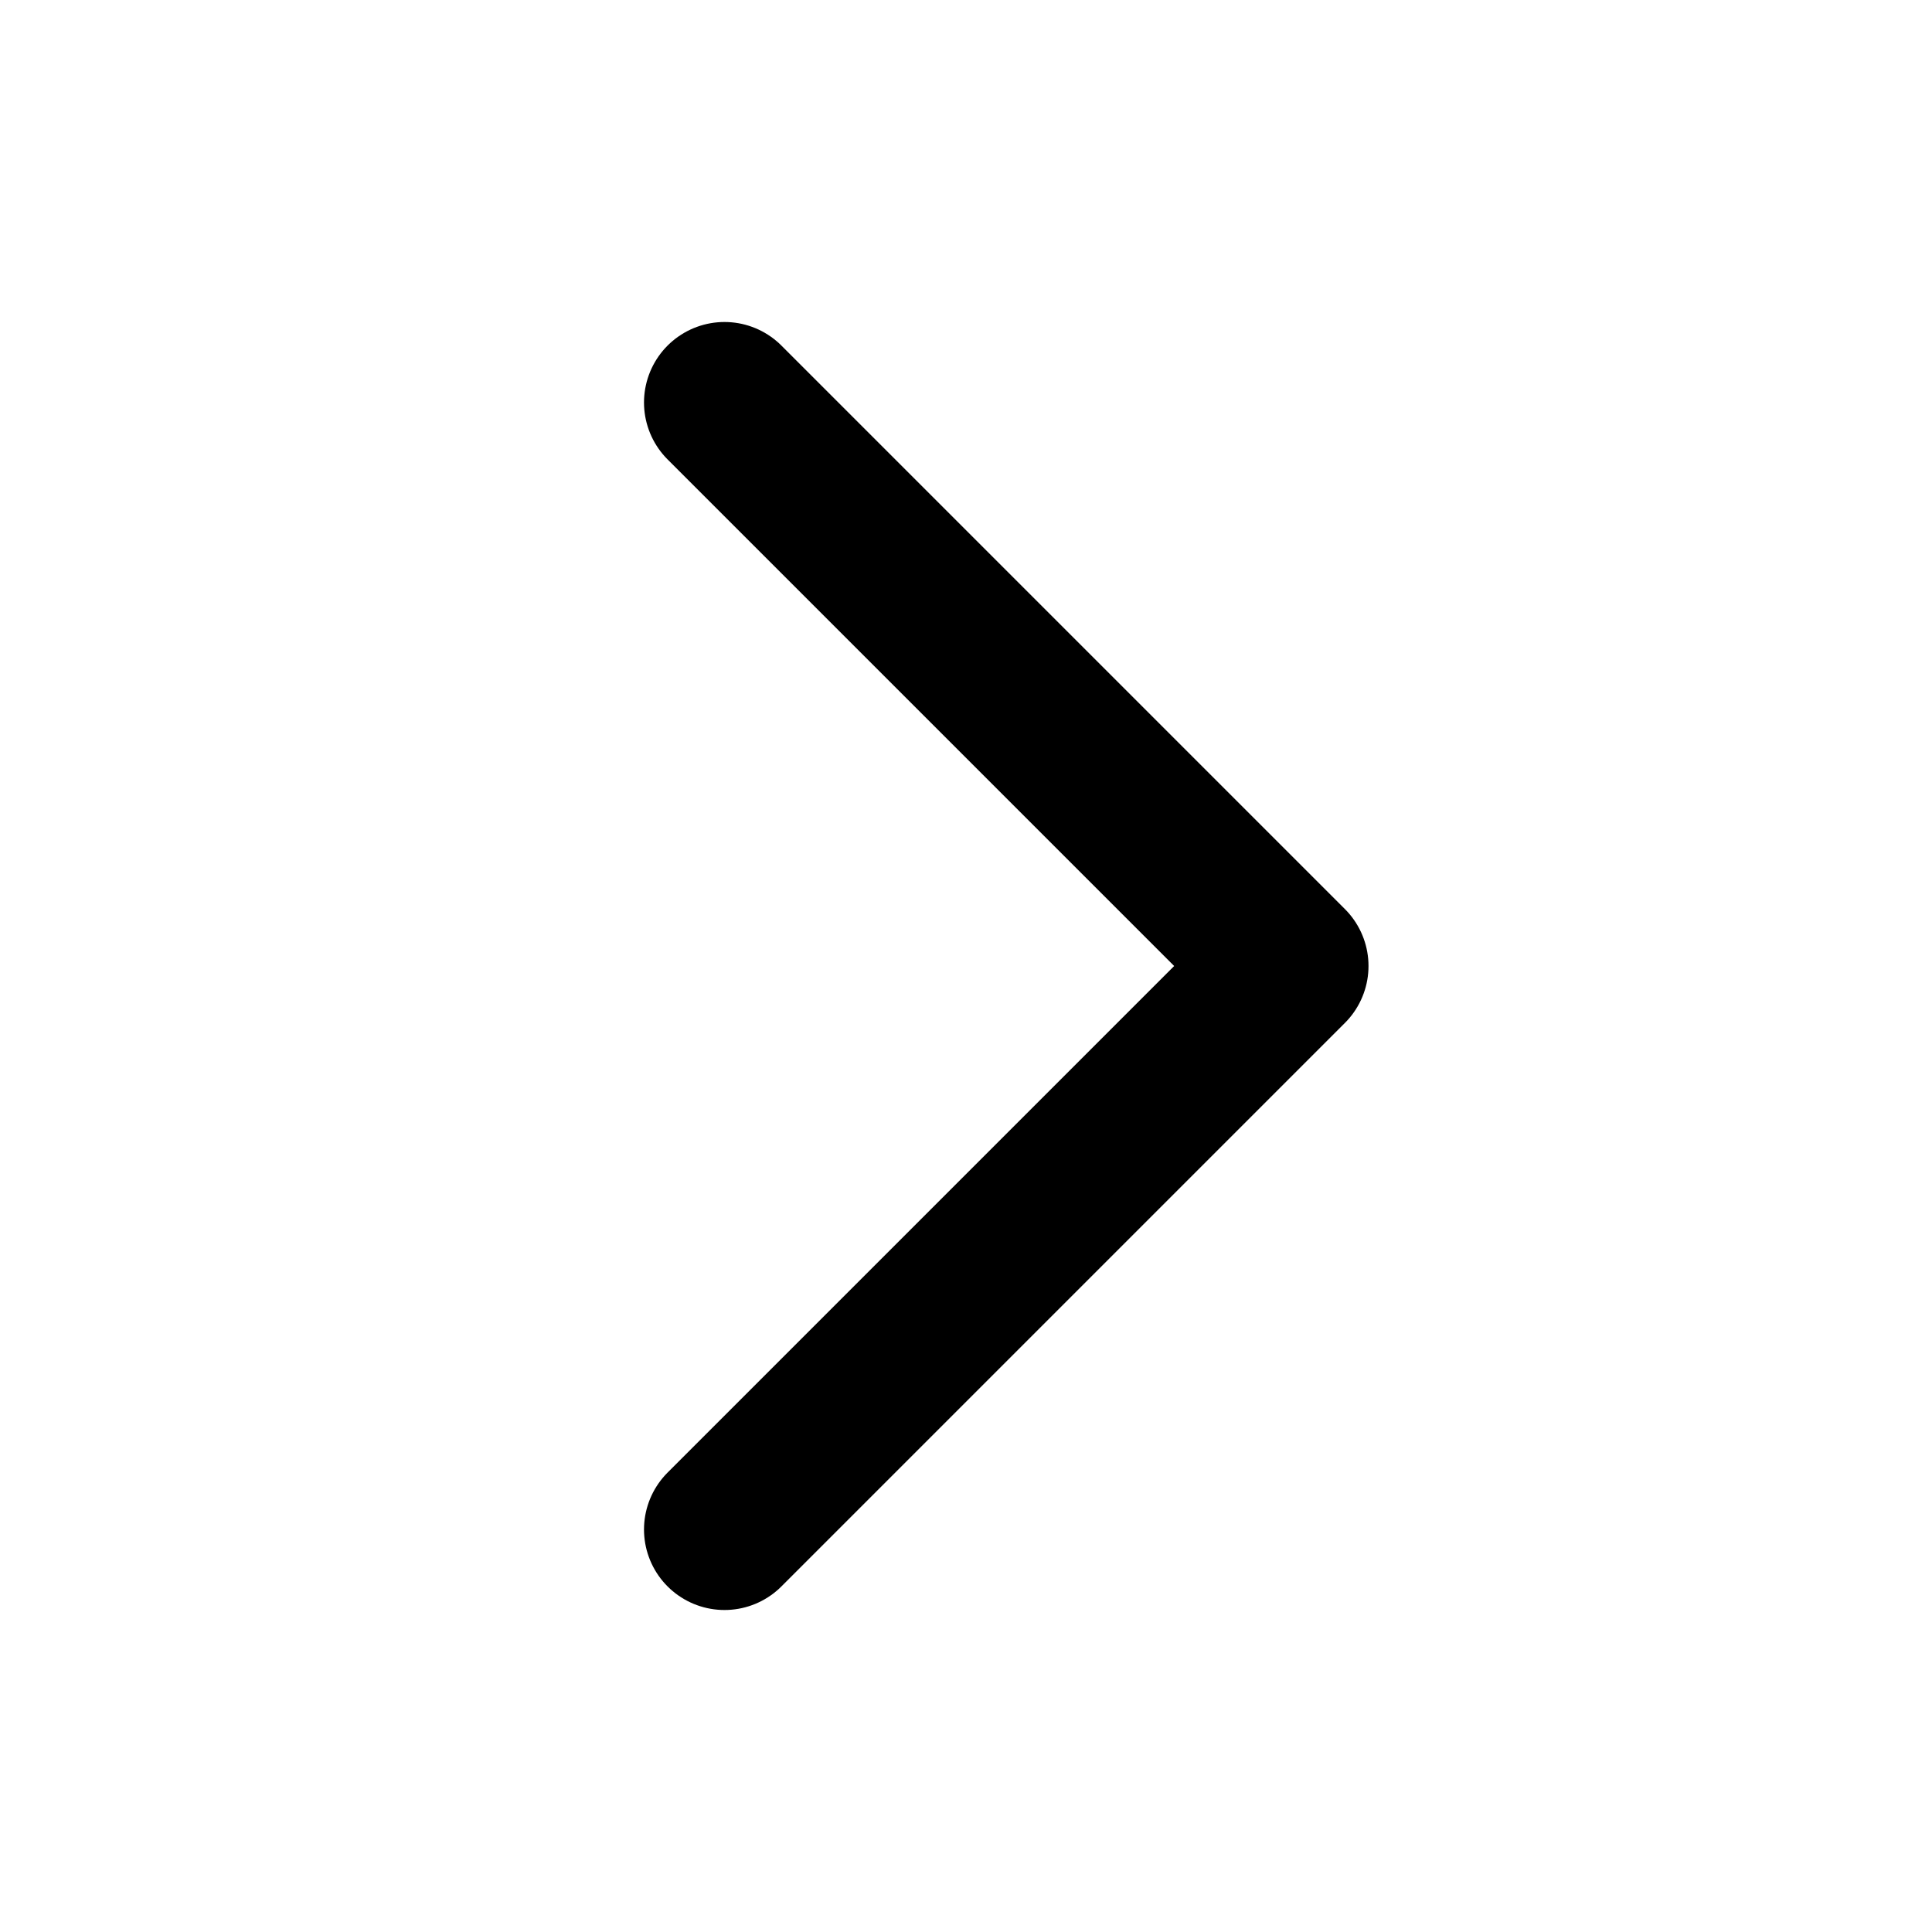
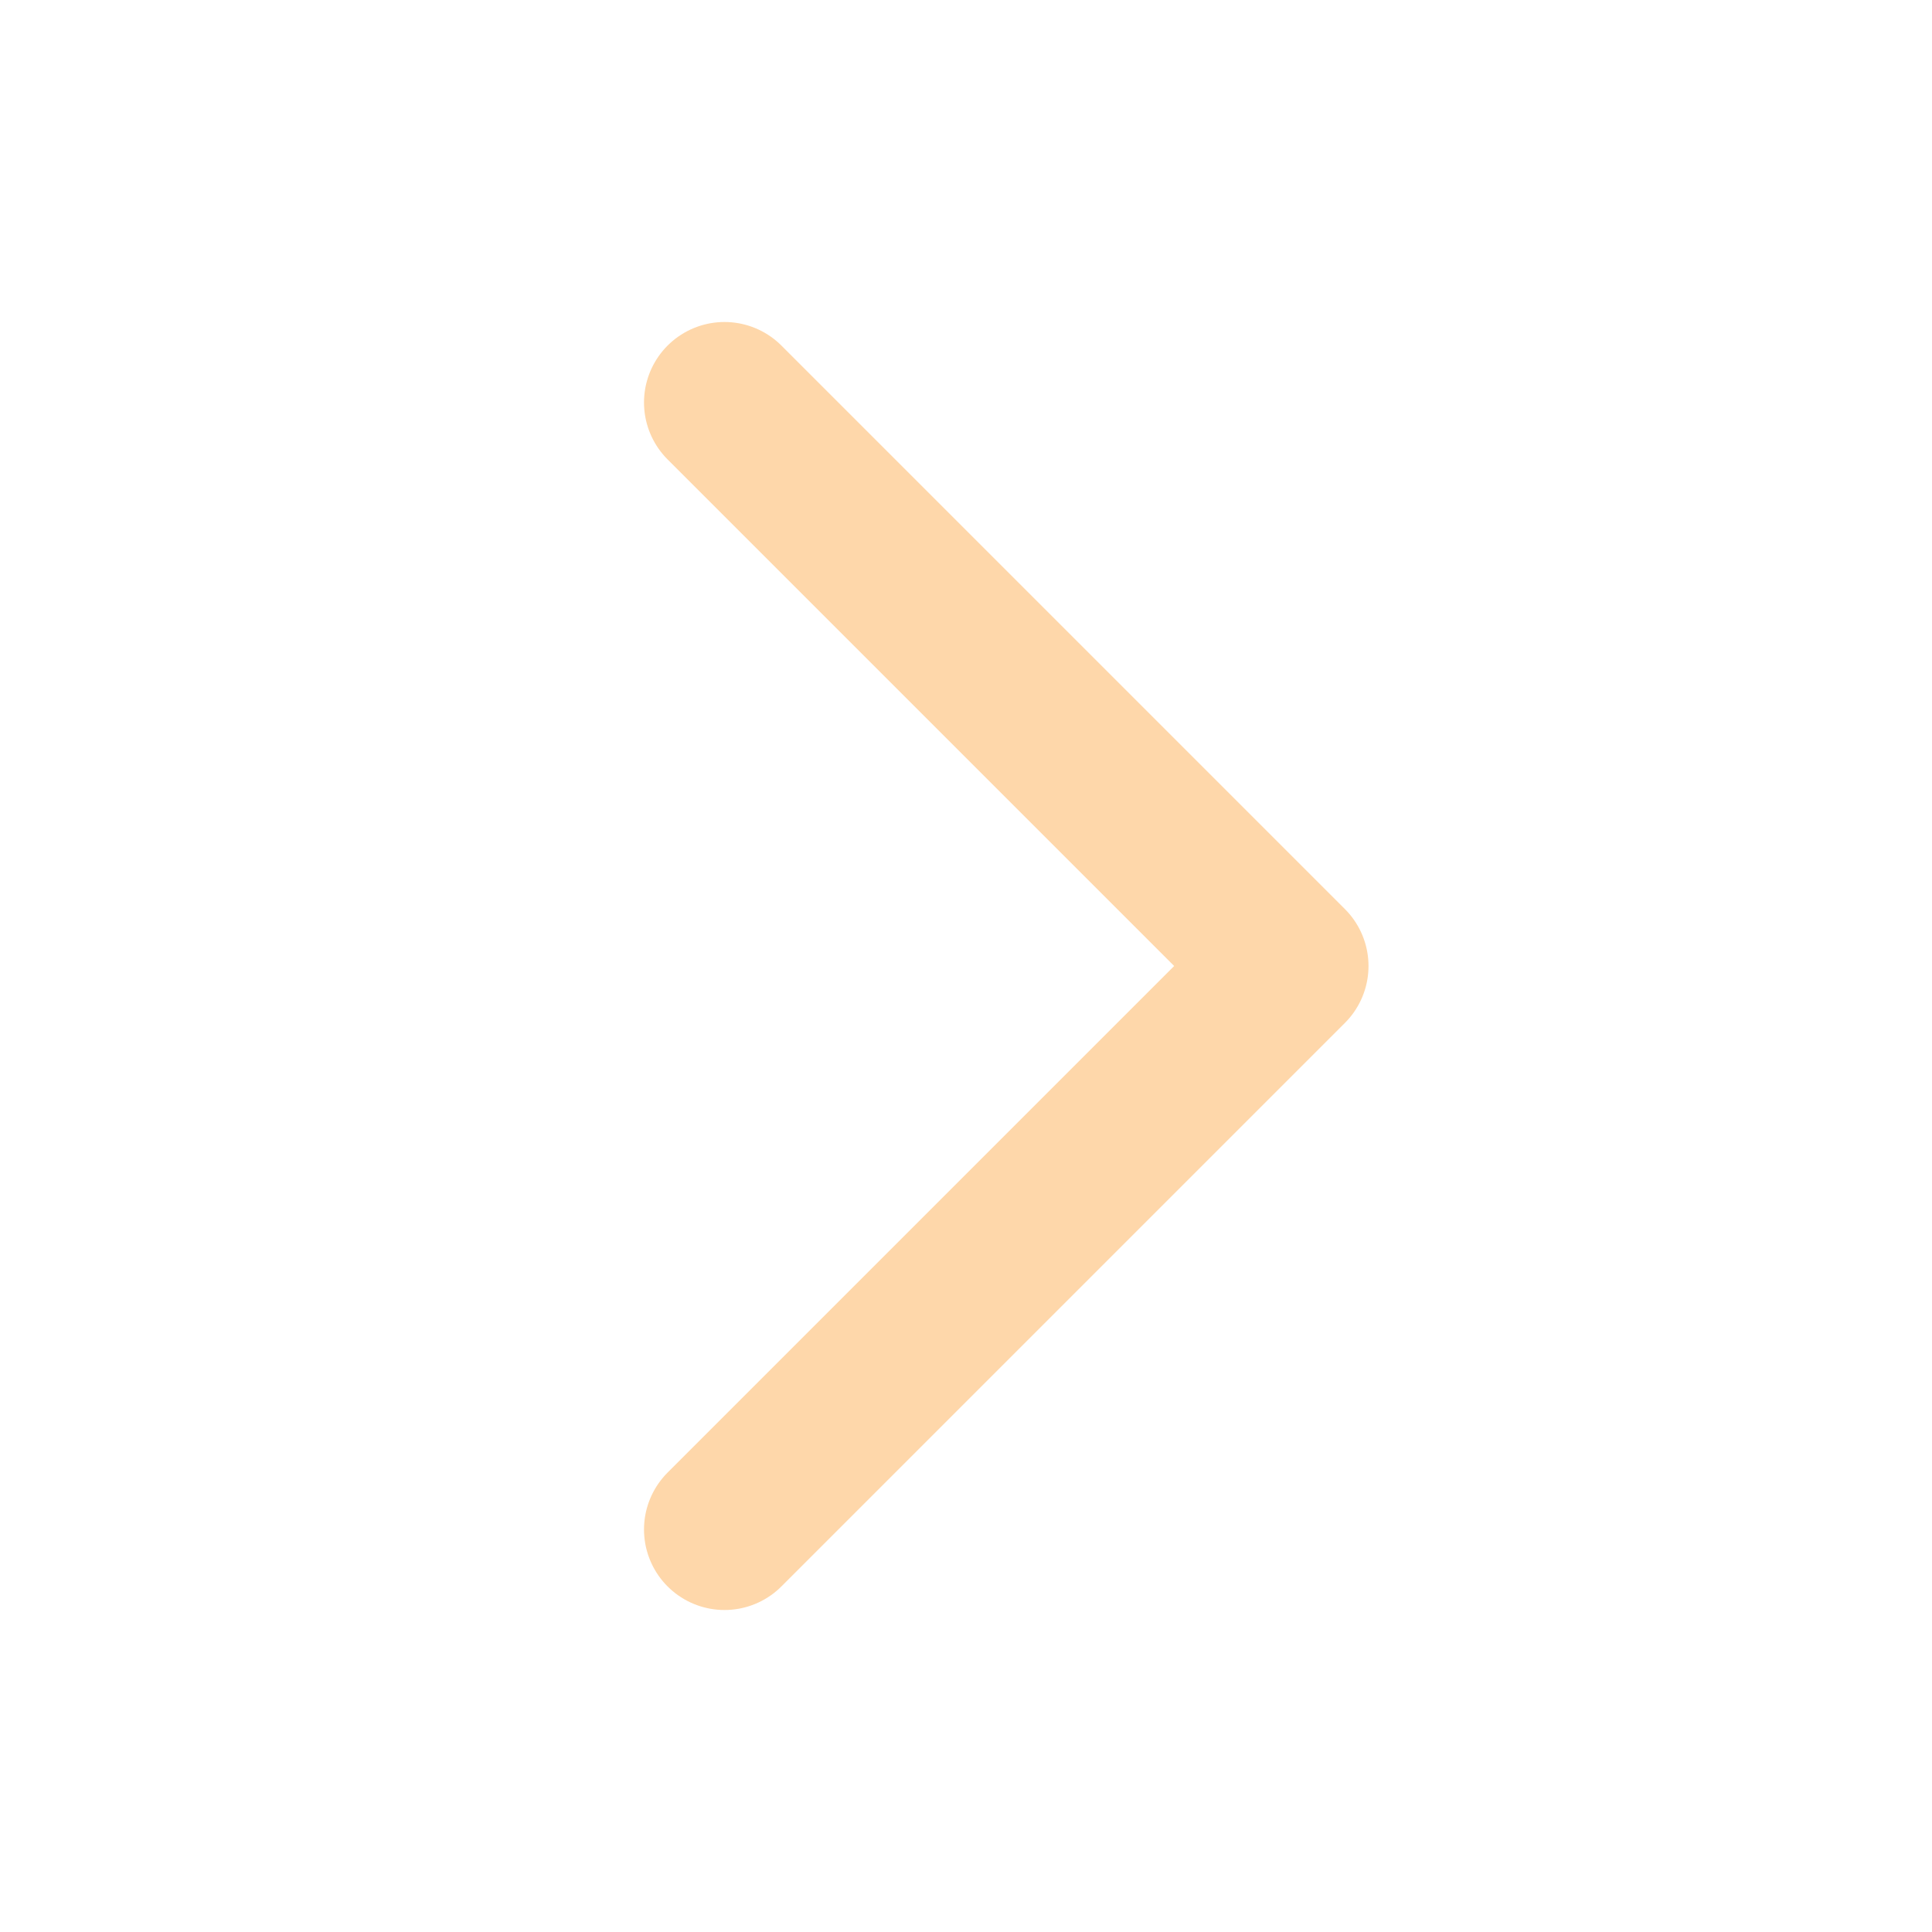
- <svg xmlns="http://www.w3.org/2000/svg" class="h-5 w-5" fill="none" viewBox="0 0 24 24" stroke="currentColor" stroke-width="2">
+ <svg xmlns="http://www.w3.org/2000/svg" class="h-5 w-5" fill="none" viewBox="0 0 24 24" stroke="#fed7aa" stroke-width="2">
  <path stroke-linecap="round" stroke-linejoin="round" d="M9 5l7 7-7 7" />
</svg>
